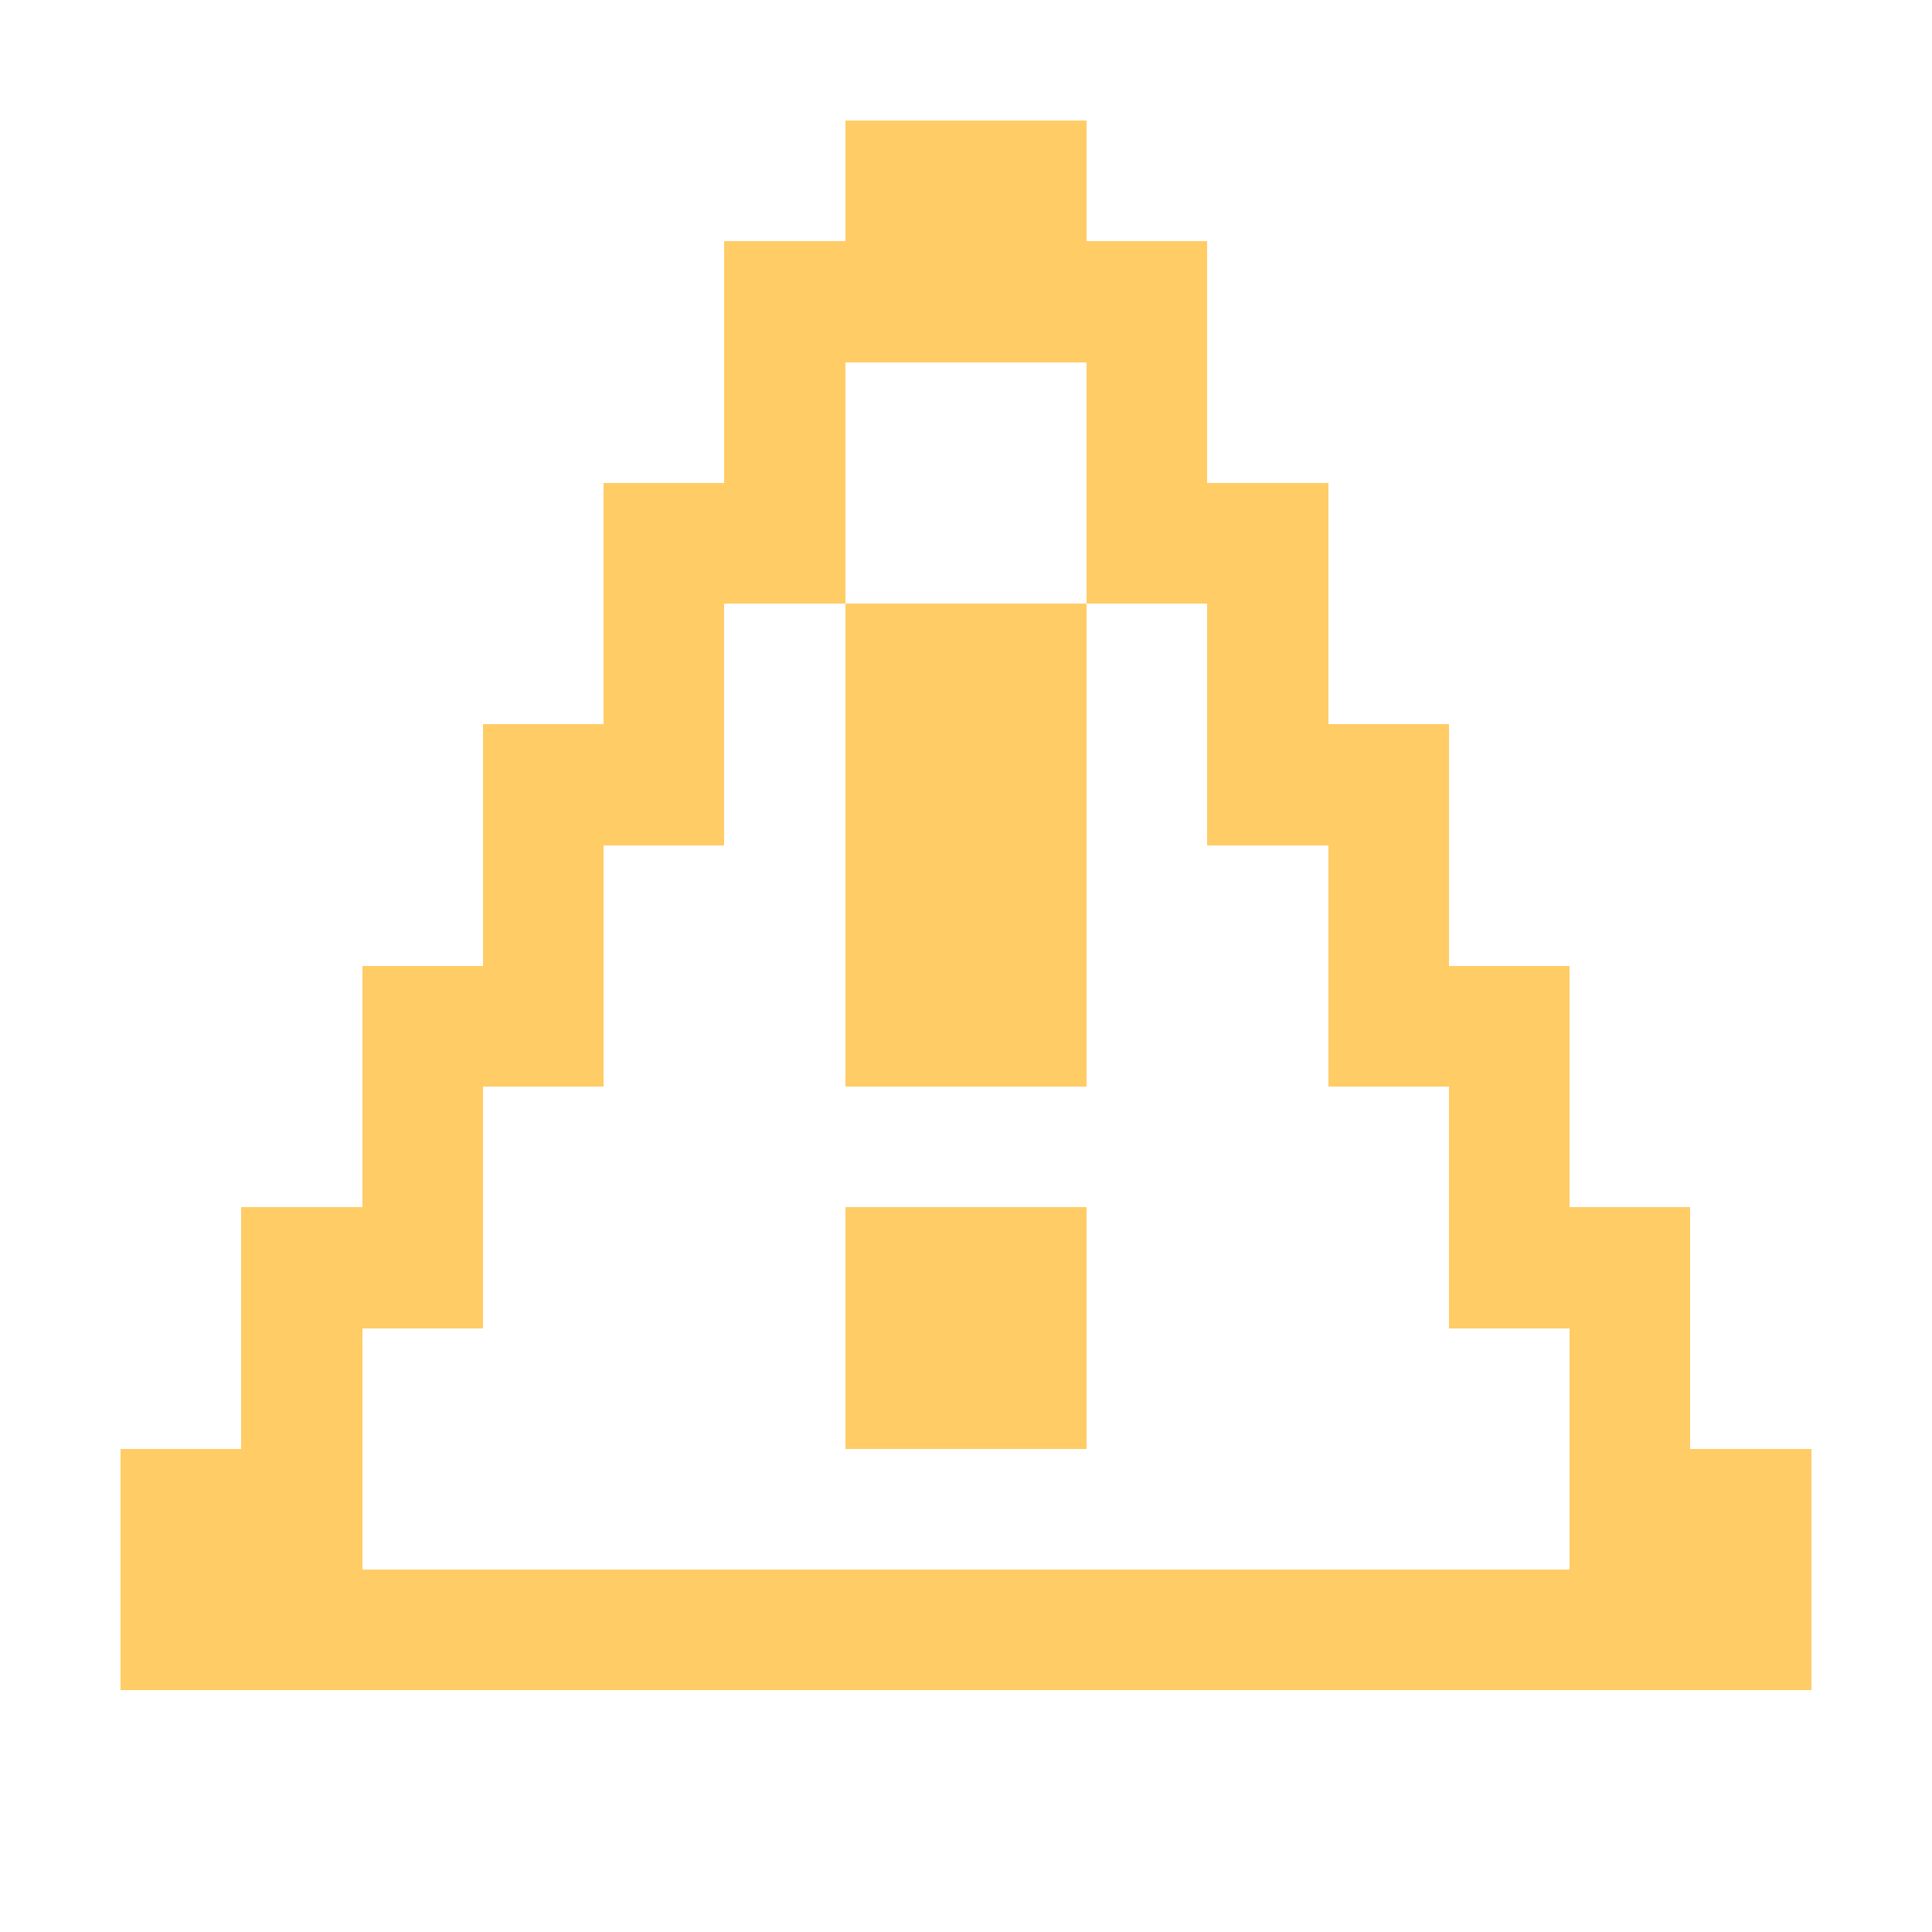
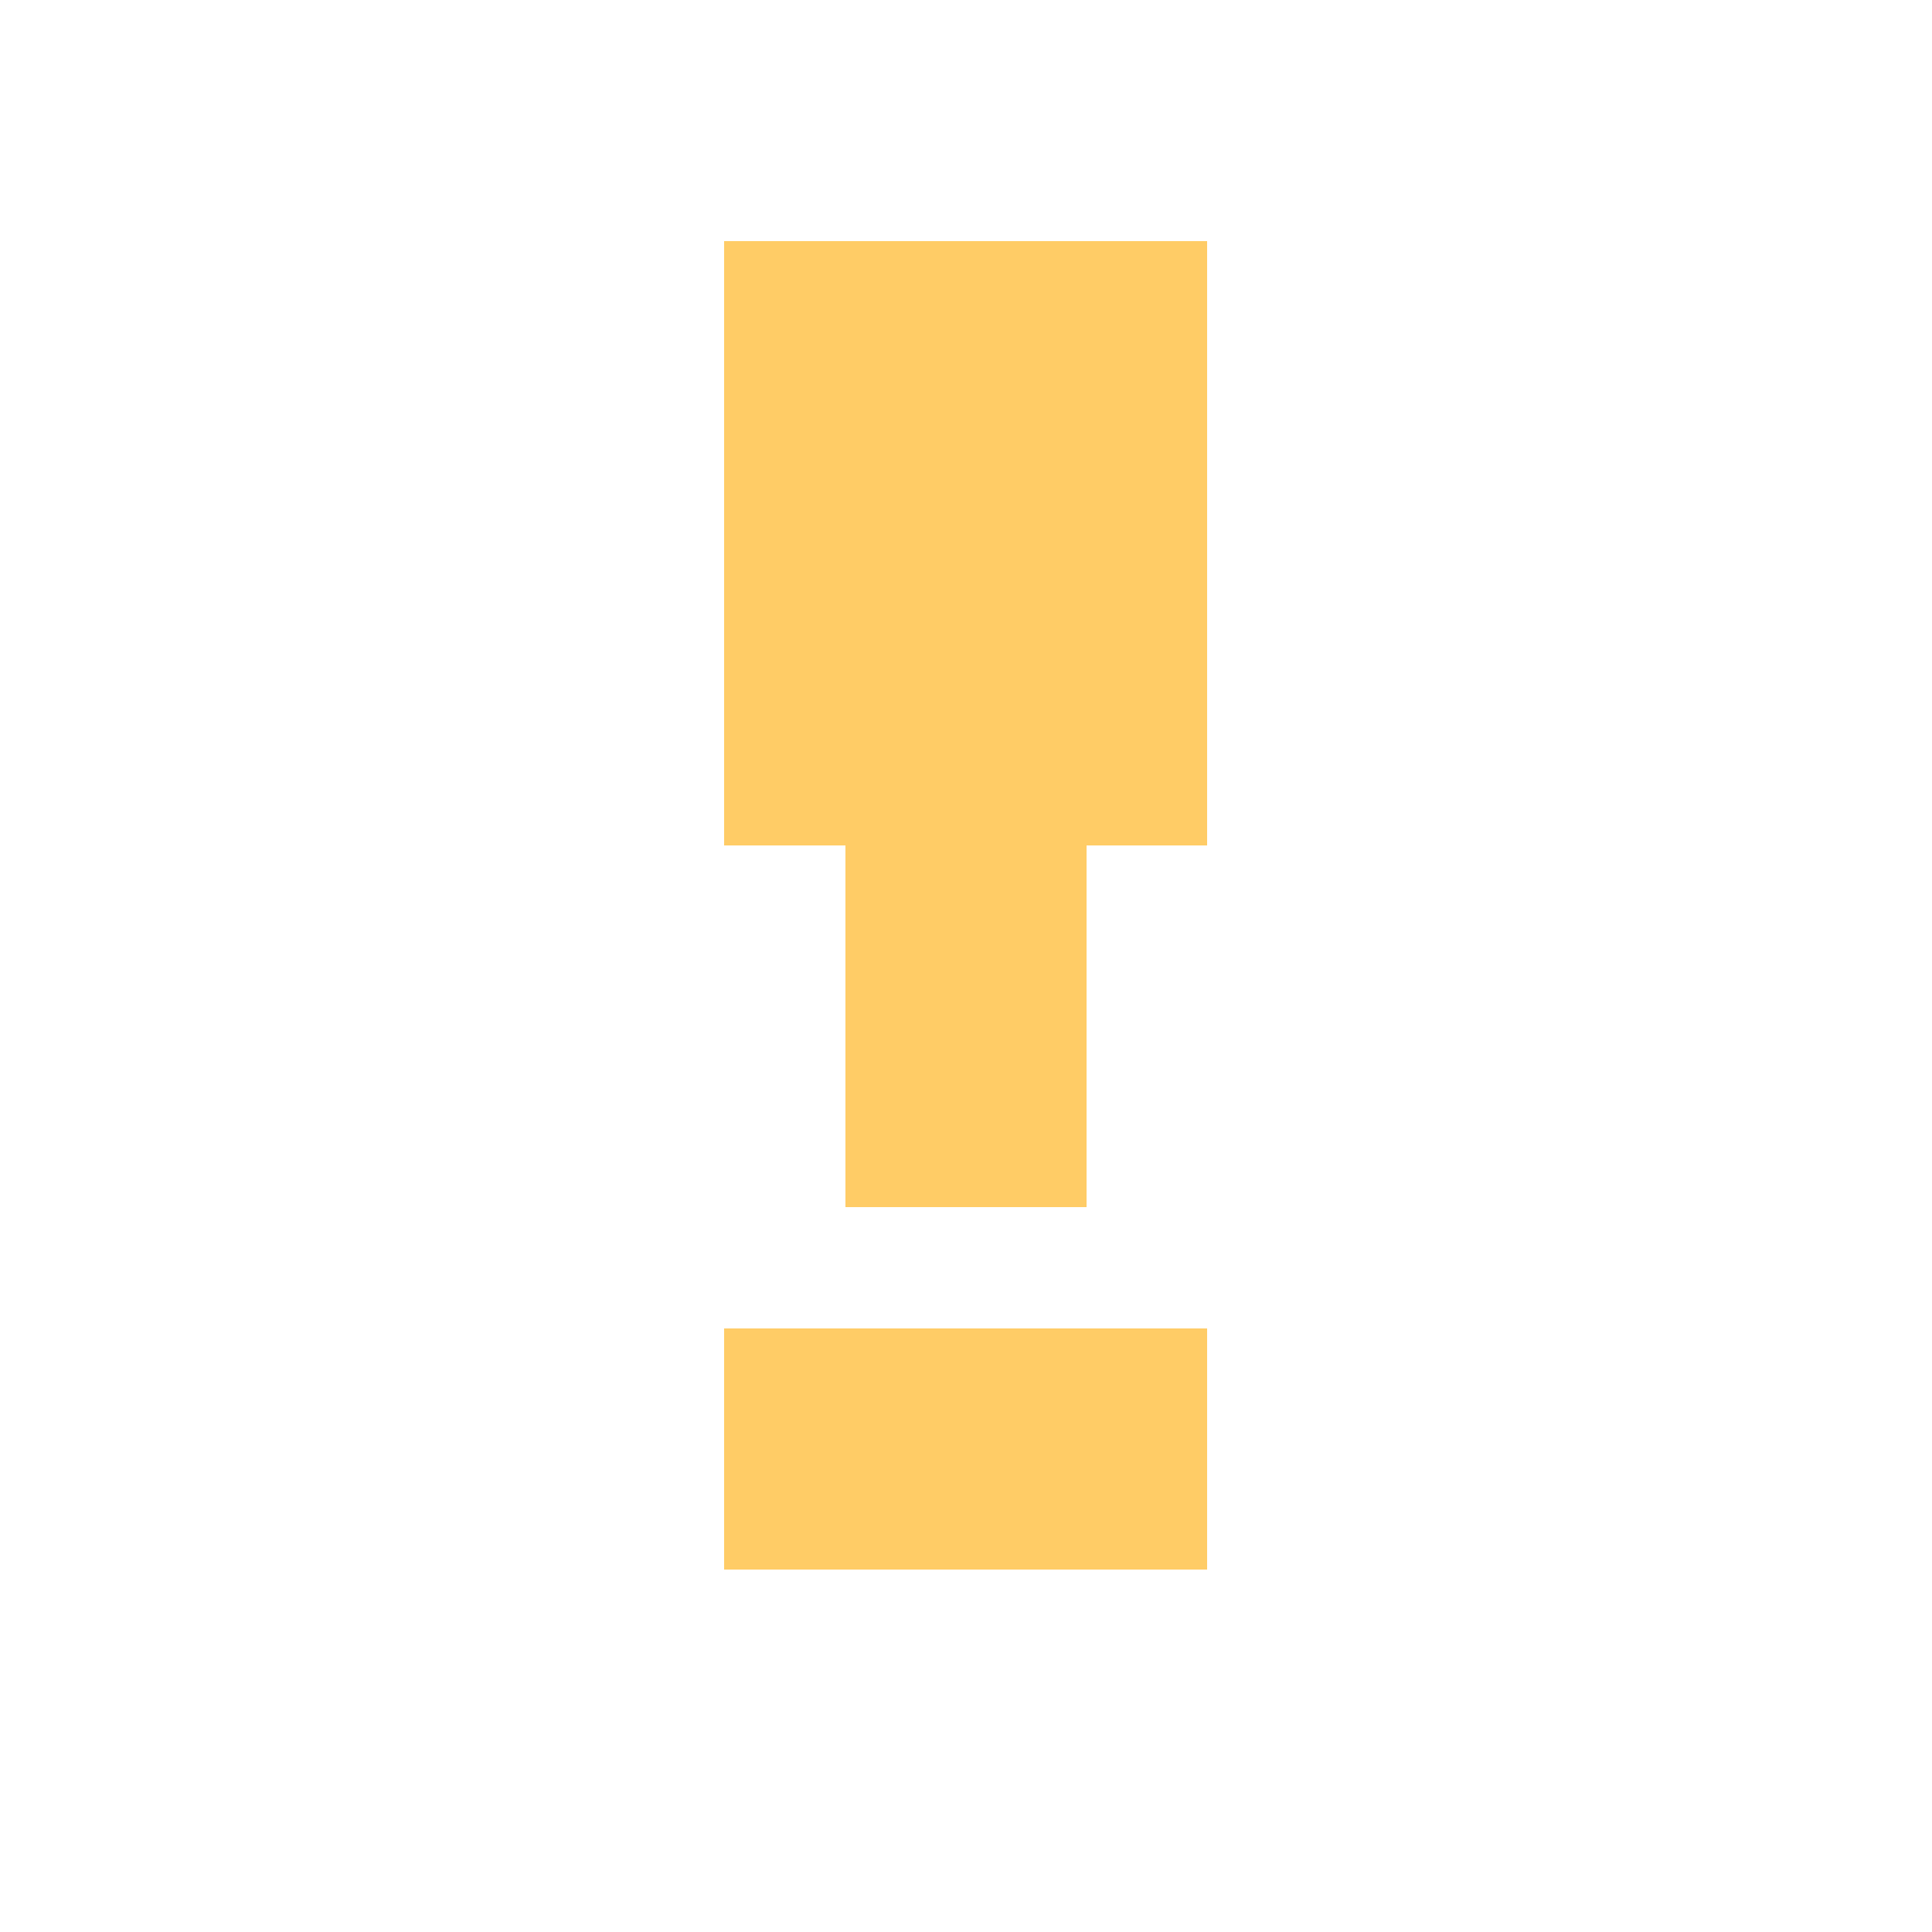
<svg xmlns="http://www.w3.org/2000/svg" viewBox="0 0 16 16" shape-rendering="crispEdges">
-   <rect x="7" y="1" width="1" height="1" fill="#ffcc66" />
-   <rect x="8" y="1" width="1" height="1" fill="#ffcc66" />
  <rect x="6" y="2" width="1" height="1" fill="#ffcc66" />
  <rect x="7" y="2" width="1" height="1" fill="#ffcc66" />
  <rect x="8" y="2" width="1" height="1" fill="#ffcc66" />
  <rect x="9" y="2" width="1" height="1" fill="#ffcc66" />
  <rect x="6" y="3" width="1" height="1" fill="#ffcc66" />
+   <rect x="7" y="3" width="1" height="1" fill="#ffcc66" />
+   <rect x="8" y="3" width="1" height="1" fill="#ffcc66" />
  <rect x="9" y="3" width="1" height="1" fill="#ffcc66" />
-   <rect x="5" y="4" width="1" height="1" fill="#ffcc66" />
  <rect x="6" y="4" width="1" height="1" fill="#ffcc66" />
+   <rect x="7" y="4" width="1" height="1" fill="#ffcc66" />
+   <rect x="8" y="4" width="1" height="1" fill="#ffcc66" />
  <rect x="9" y="4" width="1" height="1" fill="#ffcc66" />
-   <rect x="10" y="4" width="1" height="1" fill="#ffcc66" />
-   <rect x="5" y="5" width="1" height="1" fill="#ffcc66" />
+   <rect x="6" y="5" width="1" height="1" fill="#ffcc66" />
  <rect x="7" y="5" width="1" height="1" fill="#ffcc66" />
  <rect x="8" y="5" width="1" height="1" fill="#ffcc66" />
-   <rect x="10" y="5" width="1" height="1" fill="#ffcc66" />
-   <rect x="4" y="6" width="1" height="1" fill="#ffcc66" />
-   <rect x="5" y="6" width="1" height="1" fill="#ffcc66" />
+   <rect x="9" y="5" width="1" height="1" fill="#ffcc66" />
+   <rect x="6" y="6" width="1" height="1" fill="#ffcc66" />
  <rect x="7" y="6" width="1" height="1" fill="#ffcc66" />
  <rect x="8" y="6" width="1" height="1" fill="#ffcc66" />
-   <rect x="10" y="6" width="1" height="1" fill="#ffcc66" />
-   <rect x="11" y="6" width="1" height="1" fill="#ffcc66" />
-   <rect x="4" y="7" width="1" height="1" fill="#ffcc66" />
+   <rect x="9" y="6" width="1" height="1" fill="#ffcc66" />
  <rect x="7" y="7" width="1" height="1" fill="#ffcc66" />
  <rect x="8" y="7" width="1" height="1" fill="#ffcc66" />
-   <rect x="11" y="7" width="1" height="1" fill="#ffcc66" />
-   <rect x="3" y="8" width="1" height="1" fill="#ffcc66" />
-   <rect x="4" y="8" width="1" height="1" fill="#ffcc66" />
  <rect x="7" y="8" width="1" height="1" fill="#ffcc66" />
  <rect x="8" y="8" width="1" height="1" fill="#ffcc66" />
-   <rect x="11" y="8" width="1" height="1" fill="#ffcc66" />
-   <rect x="12" y="8" width="1" height="1" fill="#ffcc66" />
-   <rect x="3" y="9" width="1" height="1" fill="#ffcc66" />
-   <rect x="12" y="9" width="1" height="1" fill="#ffcc66" />
-   <rect x="2" y="10" width="1" height="1" fill="#ffcc66" />
-   <rect x="3" y="10" width="1" height="1" fill="#ffcc66" />
-   <rect x="7" y="10" width="1" height="1" fill="#ffcc66" />
-   <rect x="8" y="10" width="1" height="1" fill="#ffcc66" />
-   <rect x="12" y="10" width="1" height="1" fill="#ffcc66" />
-   <rect x="13" y="10" width="1" height="1" fill="#ffcc66" />
-   <rect x="2" y="11" width="1" height="1" fill="#ffcc66" />
+   <rect x="7" y="9" width="1" height="1" fill="#ffcc66" />
+   <rect x="8" y="9" width="1" height="1" fill="#ffcc66" />
+   <rect x="6" y="11" width="1" height="1" fill="#ffcc66" />
  <rect x="7" y="11" width="1" height="1" fill="#ffcc66" />
  <rect x="8" y="11" width="1" height="1" fill="#ffcc66" />
-   <rect x="13" y="11" width="1" height="1" fill="#ffcc66" />
-   <rect x="1" y="12" width="1" height="1" fill="#ffcc66" />
-   <rect x="2" y="12" width="1" height="1" fill="#ffcc66" />
-   <rect x="13" y="12" width="1" height="1" fill="#ffcc66" />
-   <rect x="14" y="12" width="1" height="1" fill="#ffcc66" />
-   <rect x="1" y="13" width="1" height="1" fill="#ffcc66" />
-   <rect x="2" y="13" width="1" height="1" fill="#ffcc66" />
-   <rect x="3" y="13" width="1" height="1" fill="#ffcc66" />
-   <rect x="4" y="13" width="1" height="1" fill="#ffcc66" />
-   <rect x="5" y="13" width="1" height="1" fill="#ffcc66" />
-   <rect x="6" y="13" width="1" height="1" fill="#ffcc66" />
-   <rect x="7" y="13" width="1" height="1" fill="#ffcc66" />
-   <rect x="8" y="13" width="1" height="1" fill="#ffcc66" />
-   <rect x="9" y="13" width="1" height="1" fill="#ffcc66" />
-   <rect x="10" y="13" width="1" height="1" fill="#ffcc66" />
-   <rect x="11" y="13" width="1" height="1" fill="#ffcc66" />
-   <rect x="12" y="13" width="1" height="1" fill="#ffcc66" />
-   <rect x="13" y="13" width="1" height="1" fill="#ffcc66" />
-   <rect x="14" y="13" width="1" height="1" fill="#ffcc66" />
+   <rect x="9" y="11" width="1" height="1" fill="#ffcc66" />
+   <rect x="6" y="12" width="1" height="1" fill="#ffcc66" />
+   <rect x="7" y="12" width="1" height="1" fill="#ffcc66" />
+   <rect x="8" y="12" width="1" height="1" fill="#ffcc66" />
+   <rect x="9" y="12" width="1" height="1" fill="#ffcc66" />
</svg>
